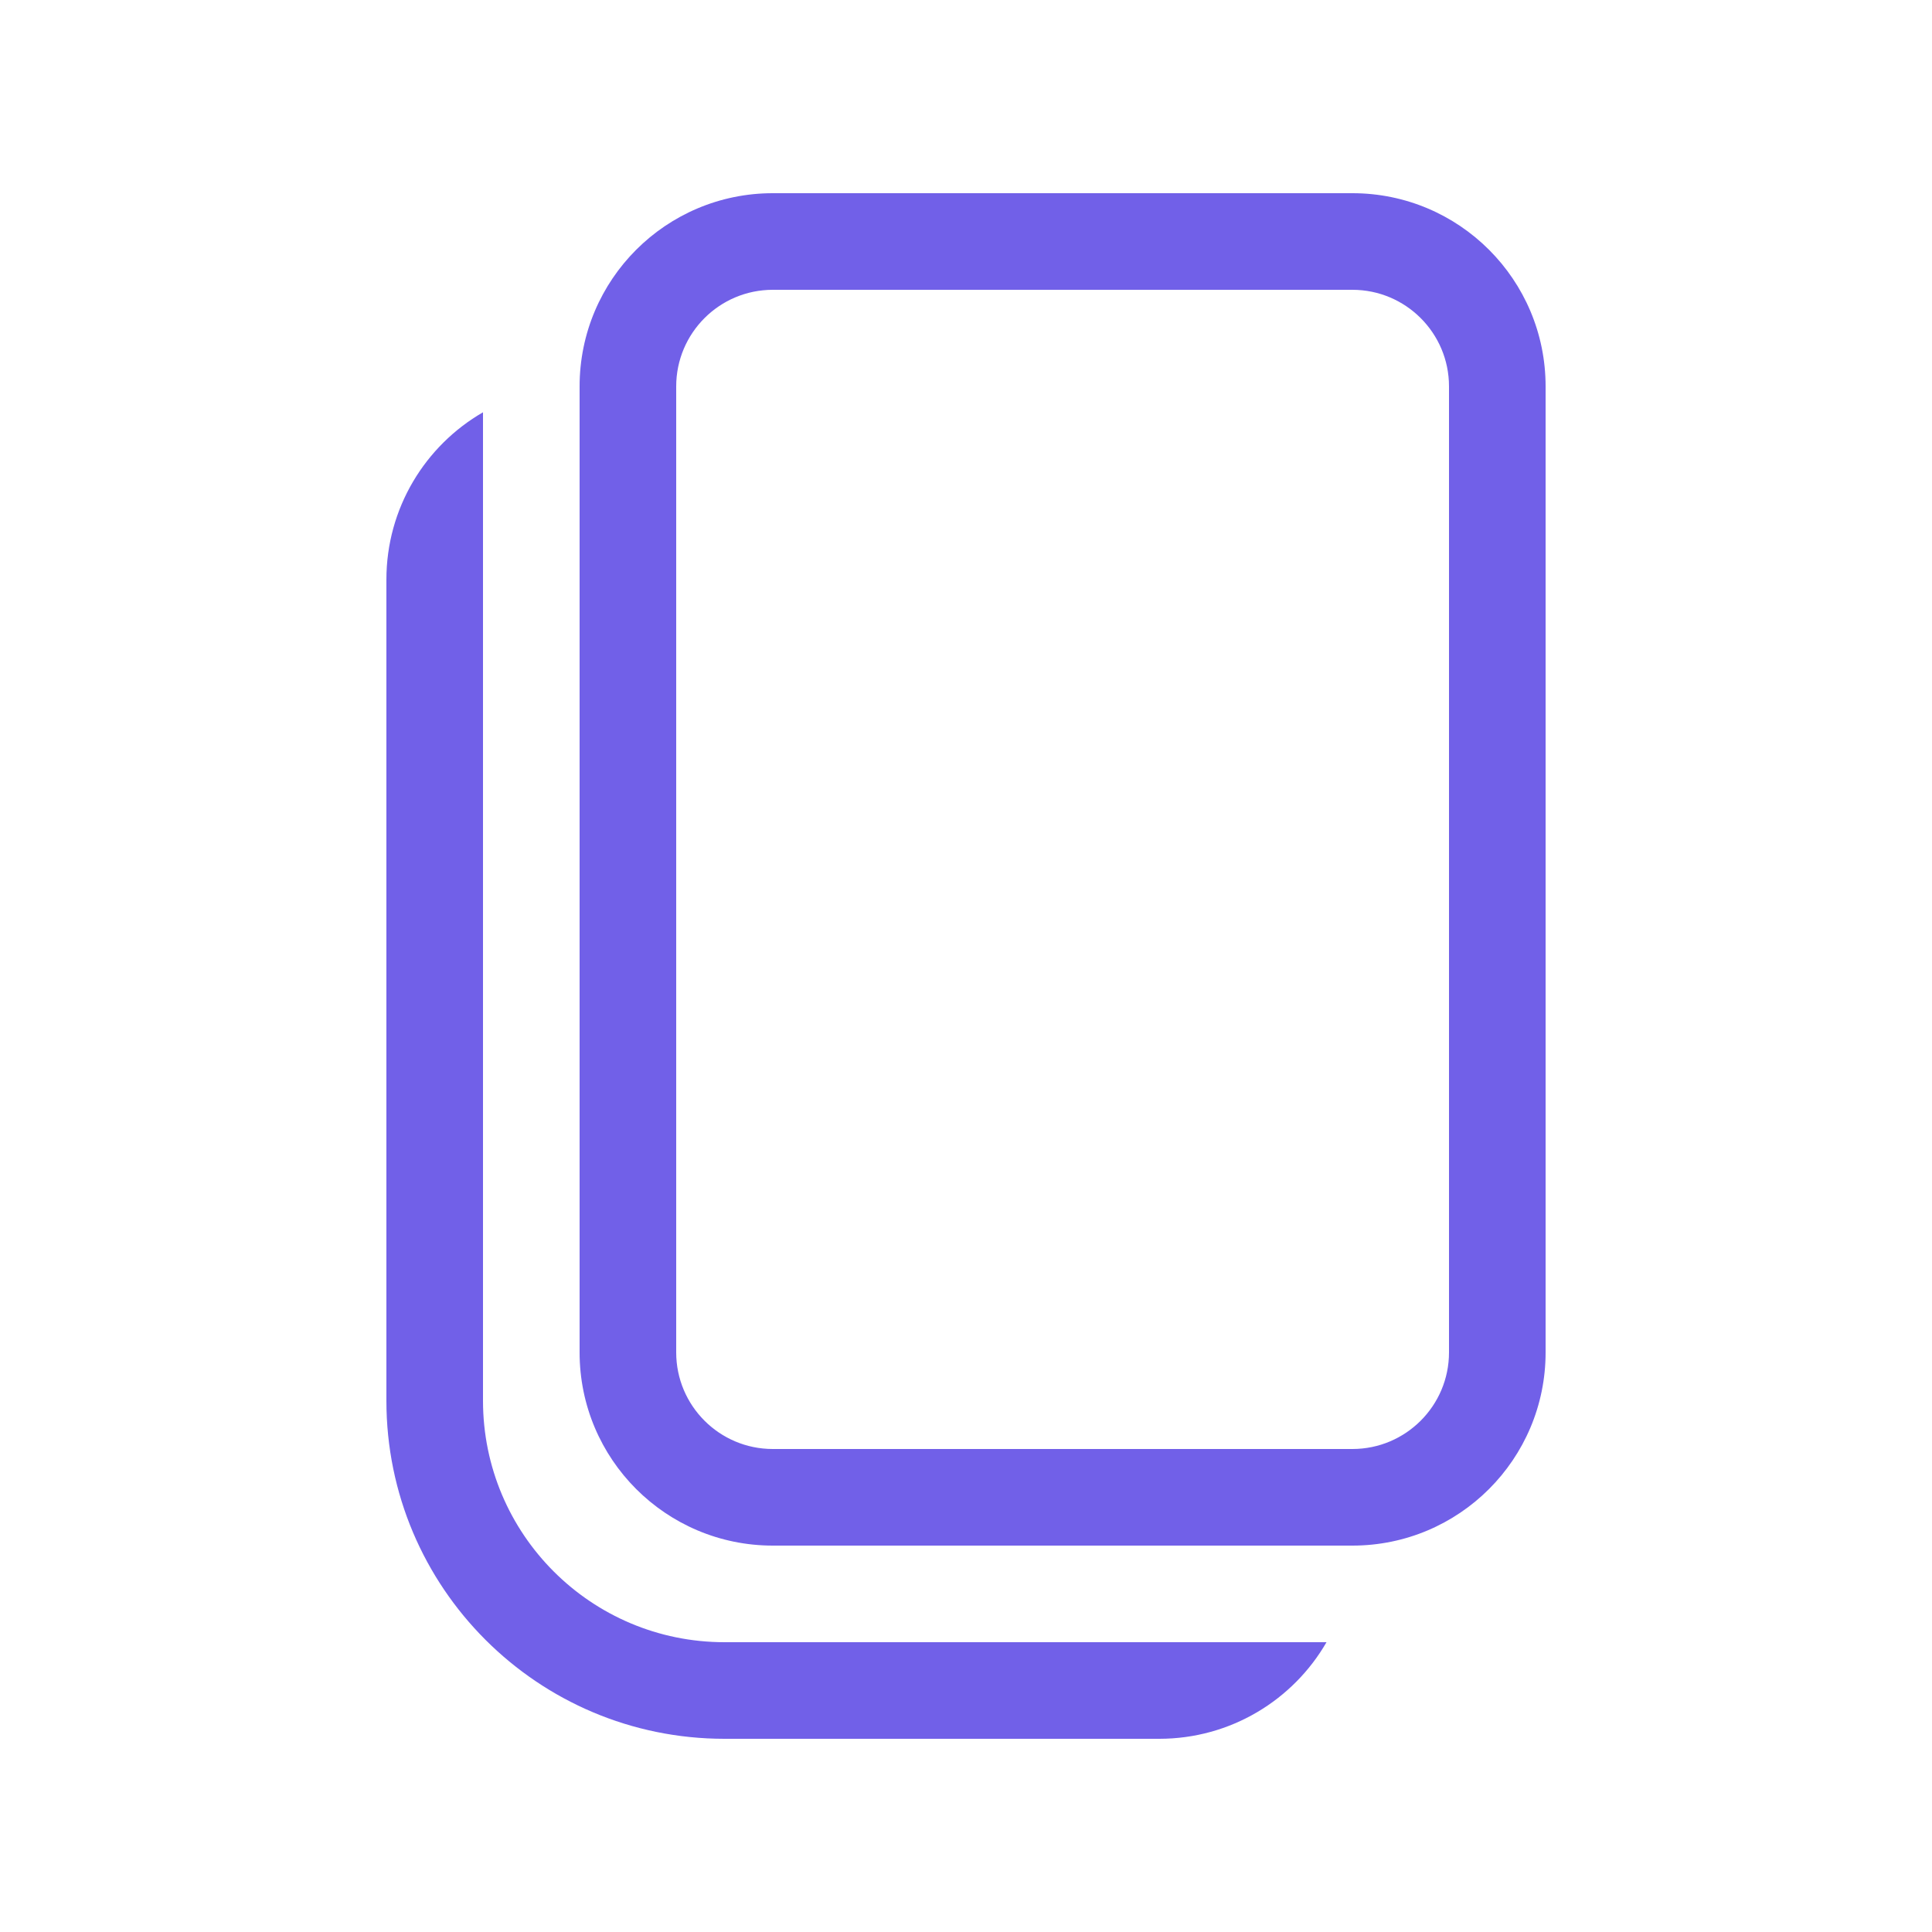
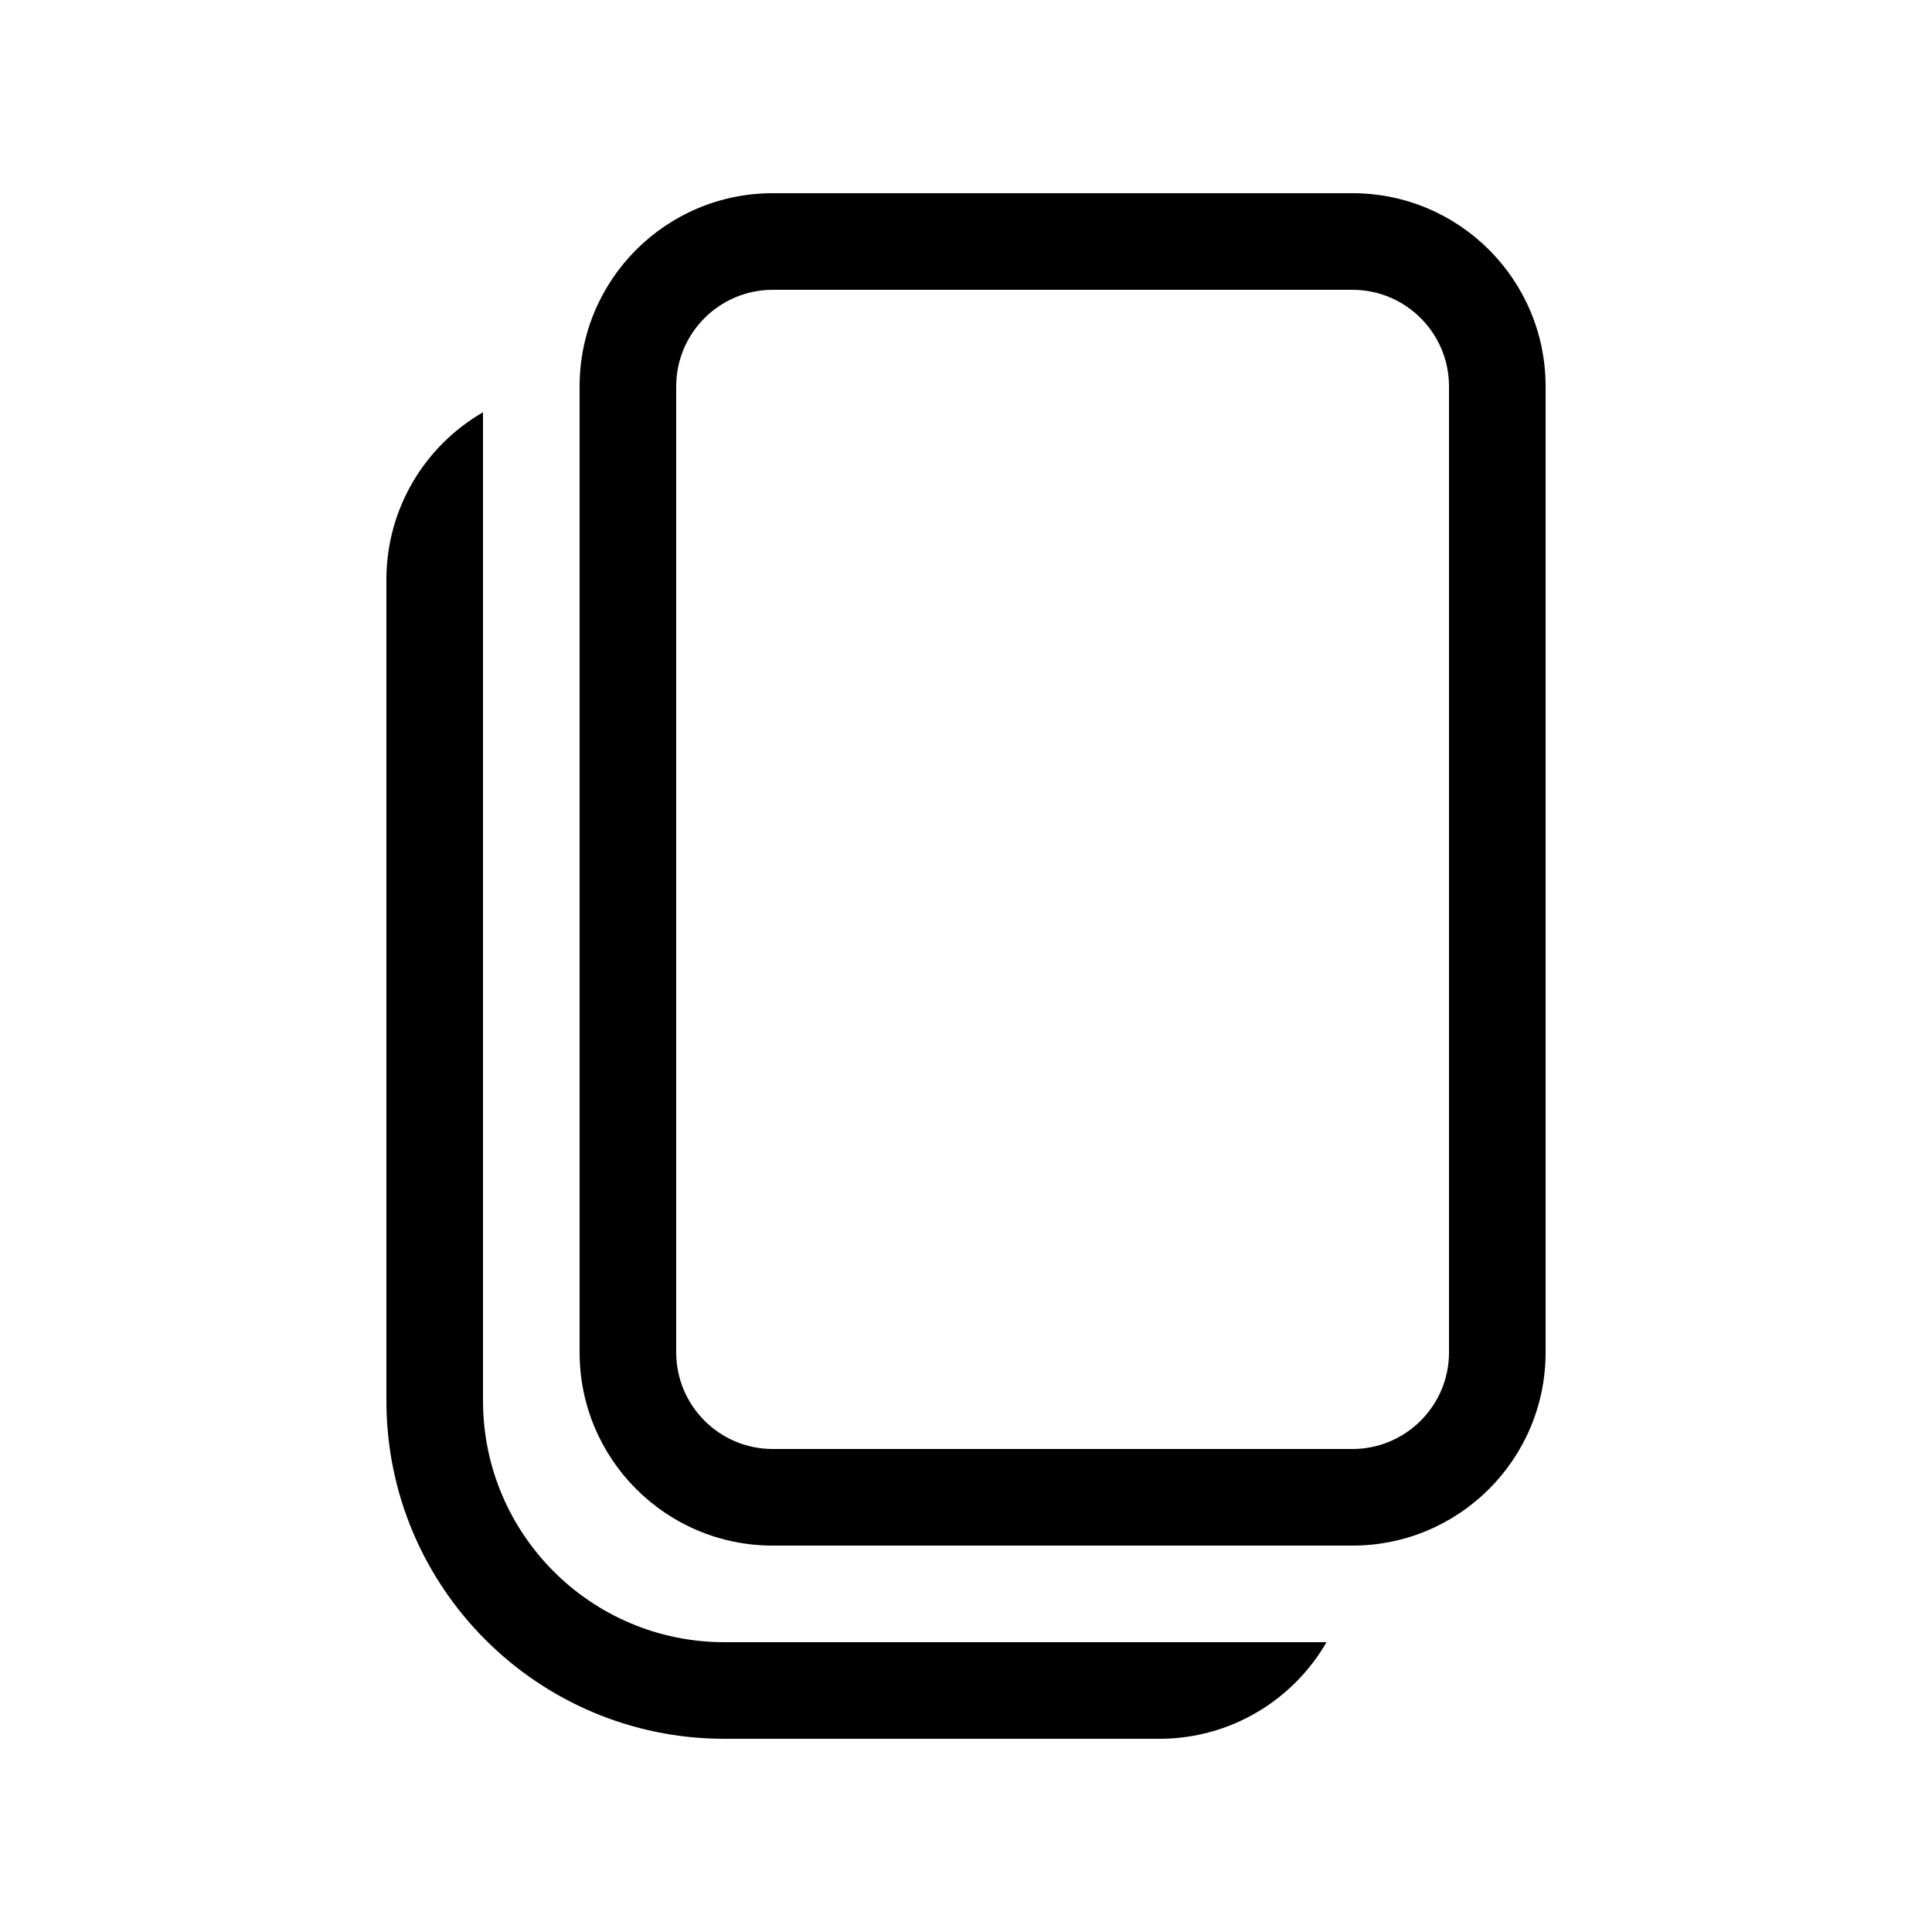
<svg xmlns="http://www.w3.org/2000/svg" width="20" height="20" viewBox="0 0 20 20" fill="none">
  <g id="Copy">
-     <path id="Shape" d="M8 2C6.895 2 6 2.895 6 4V14C6 15.105 6.895 16 8 16H14C15.105 16 16 15.105 16 14V4C16 2.895 15.105 2 14 2H8ZM7 4C7 3.448 7.448 3 8 3H14C14.552 3 15 3.448 15 4V14C15 14.552 14.552 15 14 15H8C7.448 15 7 14.552 7 14V4ZM4 6C4 5.26 4.402 4.613 5 4.268V14.5C5 15.881 6.119 17 7.5 17H13.732C13.387 17.598 12.74 18 12 18H7.5C5.567 18 4 16.433 4 14.5V6Z" fill="#7160E8" />
+     <path id="Shape" d="M8 2C6.895 2 6 2.895 6 4V14C6 15.105 6.895 16 8 16H14C15.105 16 16 15.105 16 14V4C16 2.895 15.105 2 14 2H8ZM7 4C7 3.448 7.448 3 8 3H14C14.552 3 15 3.448 15 4V14C15 14.552 14.552 15 14 15H8C7.448 15 7 14.552 7 14V4ZM4 6C4 5.26 4.402 4.613 5 4.268V14.5C5 15.881 6.119 17 7.5 17H13.732C13.387 17.598 12.74 18 12 18H7.5C5.567 18 4 16.433 4 14.5V6Z" fill="black" />
  </g>
</svg>
